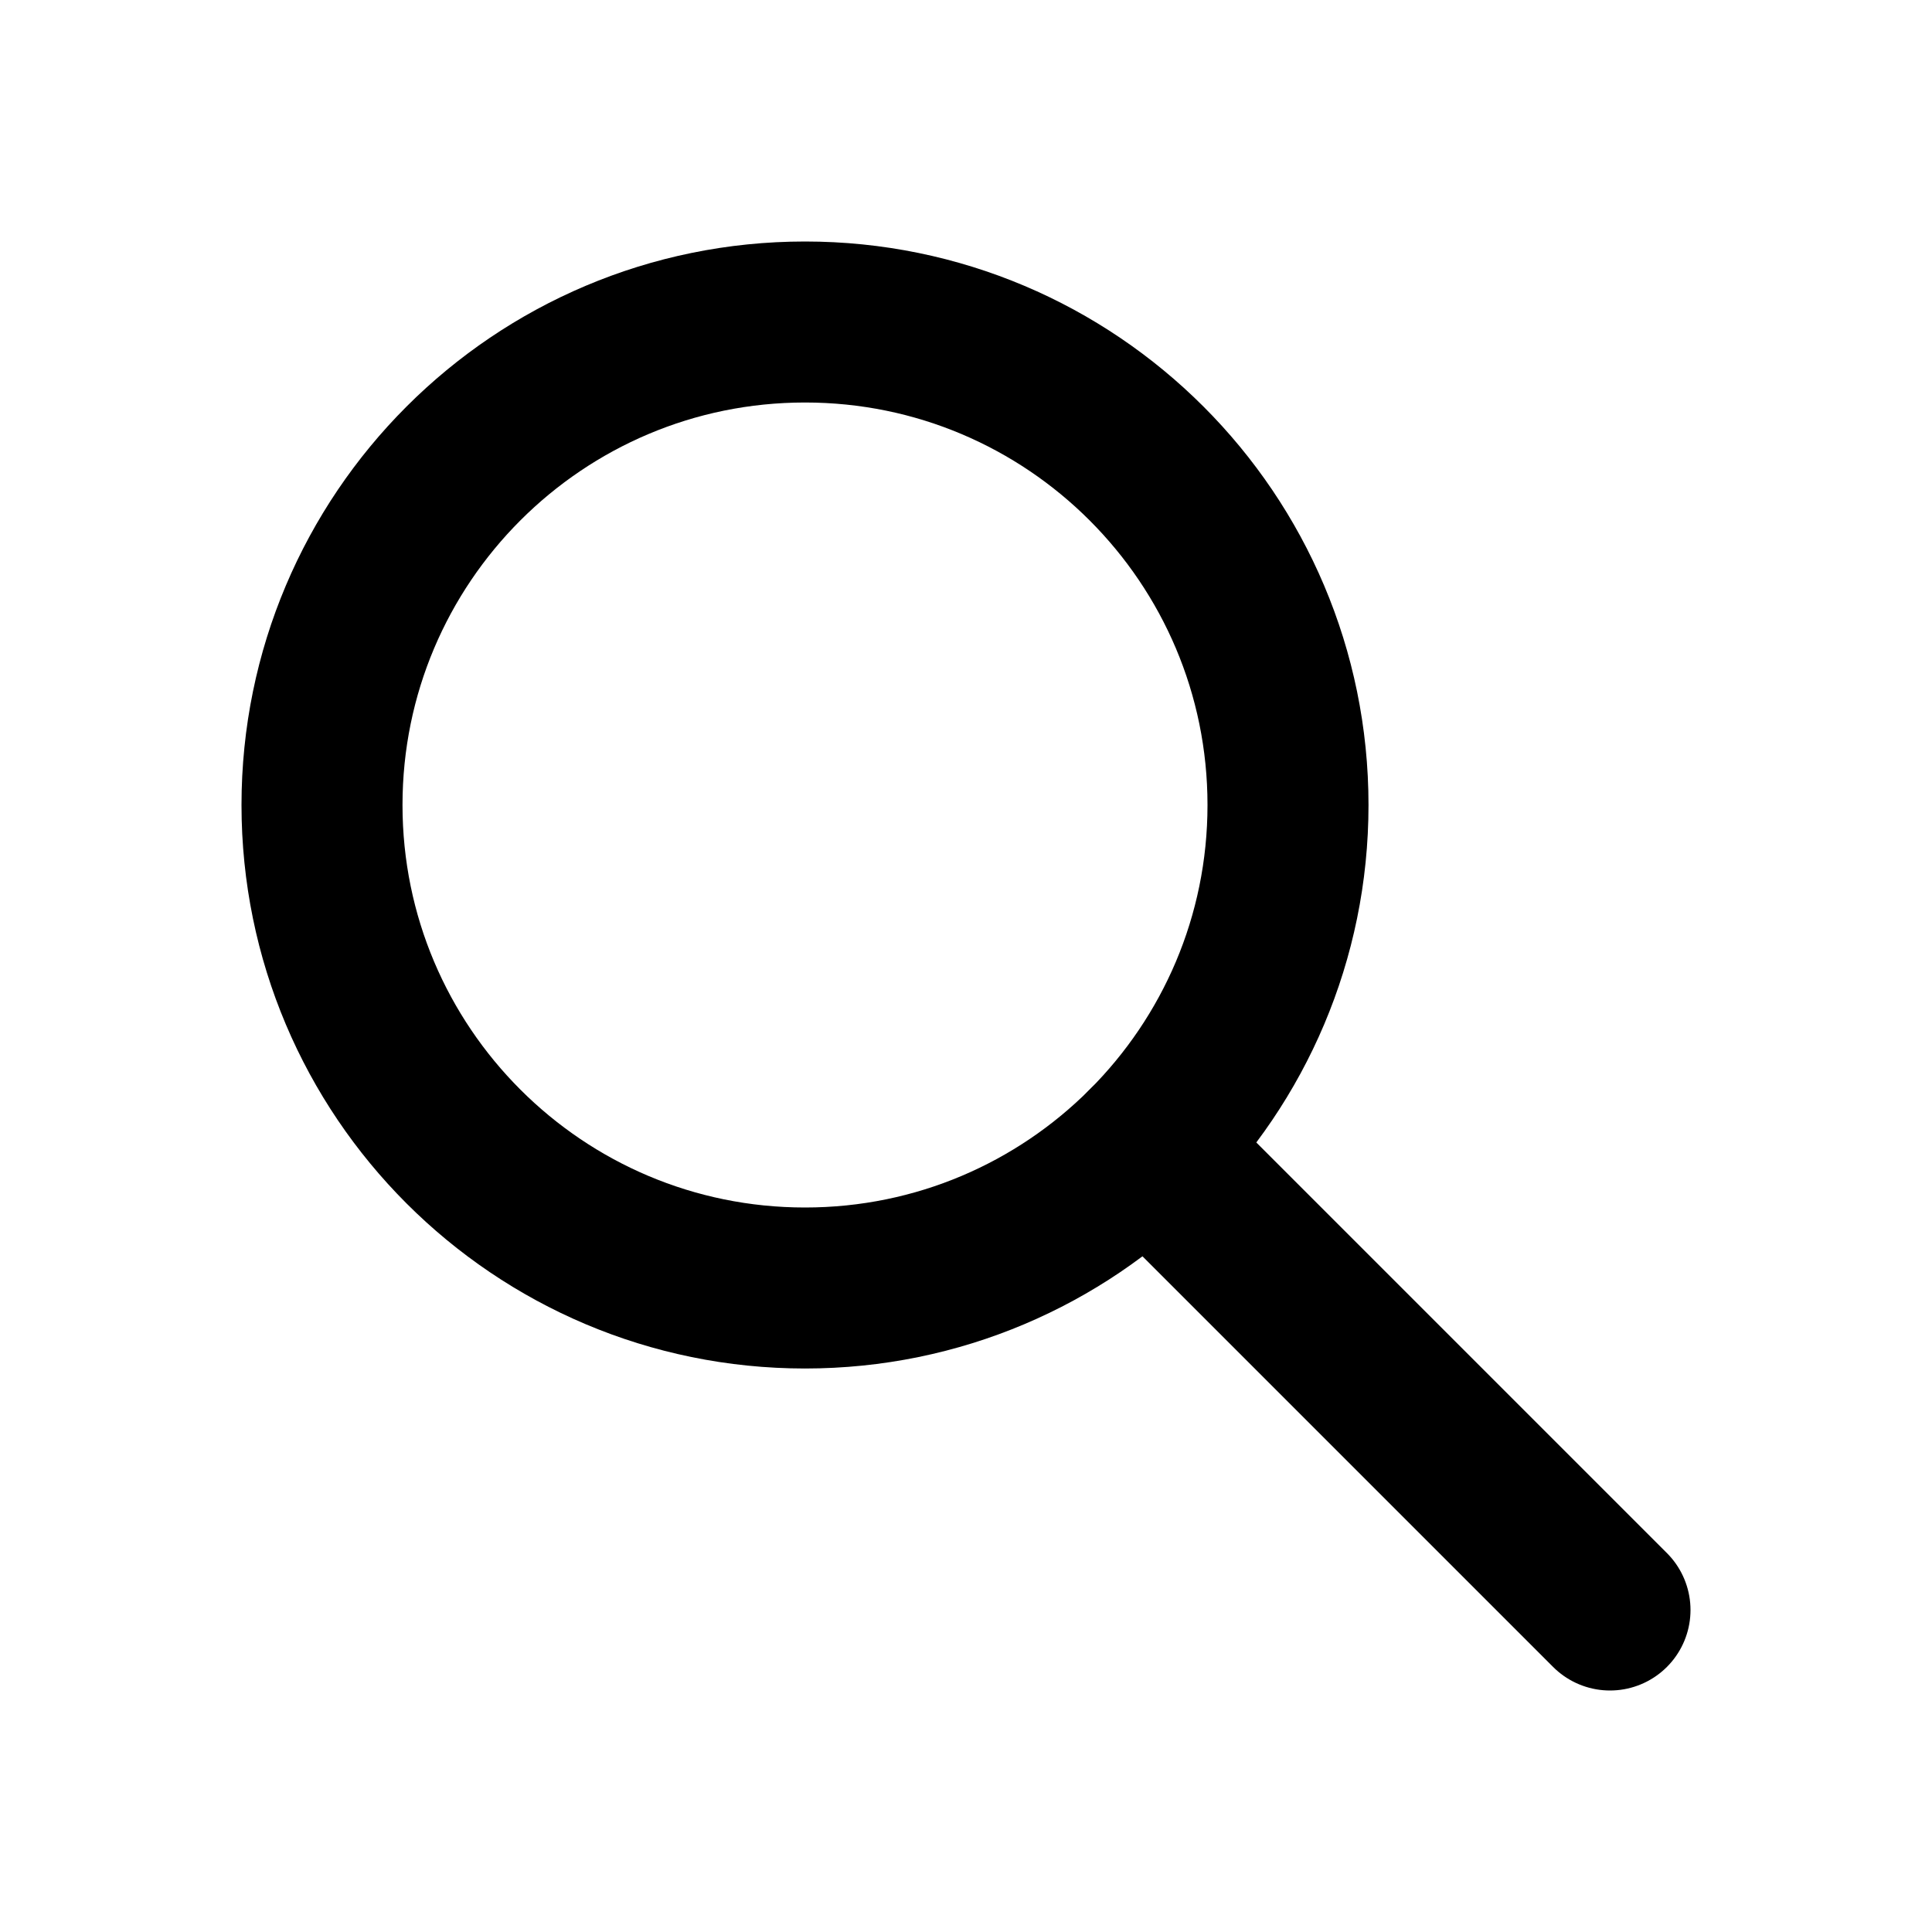
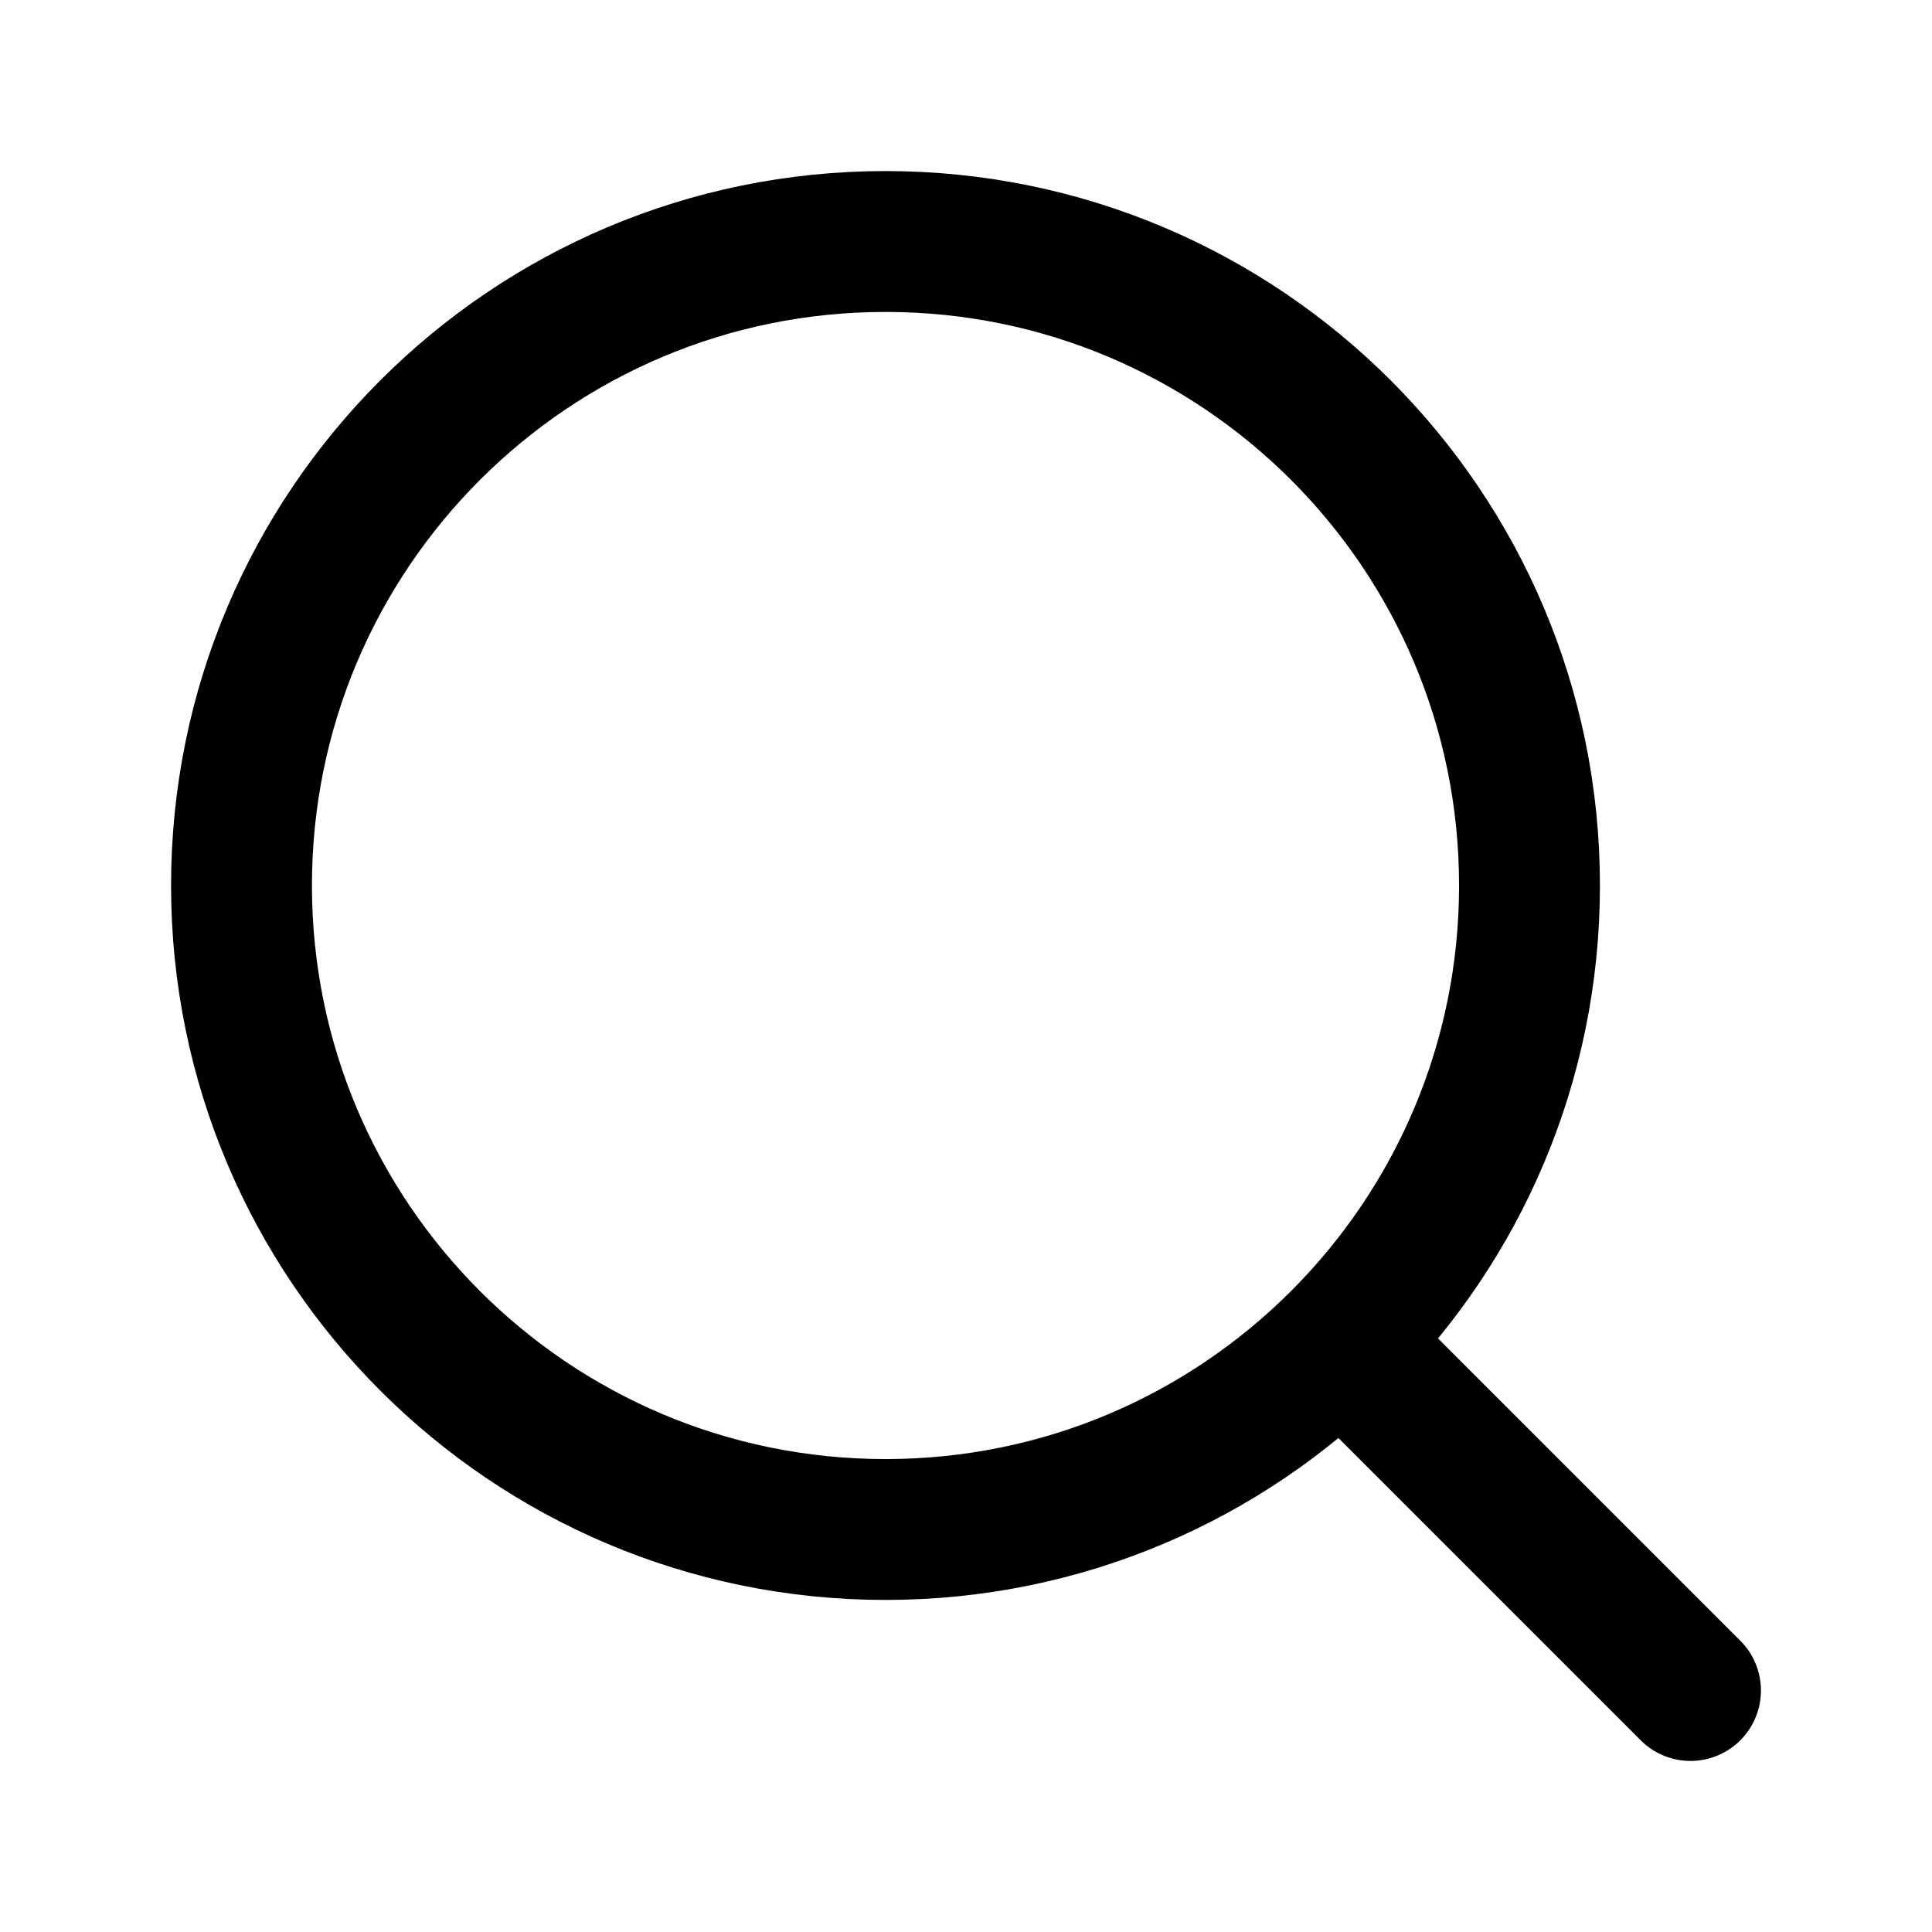
- <svg xmlns="http://www.w3.org/2000/svg" viewBox="0 0 24 24" width="24" height="24" fill="none">
-   <path d="M4 10A6 6 0 1 1 16 10A6 6 0 1 1 4 10Z" fill="none" stroke="currentColor" stroke-width="2" stroke-linecap="round" stroke-linejoin="round" />
-   <path d="M14.243 14.243L20 20" fill="none" stroke="currentColor" stroke-width="2" stroke-linecap="round" stroke-linejoin="round" />
+ <svg xmlns="http://www.w3.org/2000/svg" width="24" height="24" viewBox="0 0 24 24" stroke-width="1.75" fill="none">
+   <path d="M17 17L21 21" stroke="currentColor" stroke-linecap="round" stroke-linejoin="round" />
+   <path d="M3 11C3 15.418 6.582 19 11 19C13.213 19 15.216 18.102 16.664 16.649C18.108 15.202 19 13.205 19 11C19 6.582 15.418 3 11 3C6.582 3 3 6.582 3 11Z" stroke="currentColor" stroke-linecap="round" stroke-linejoin="round" />
</svg>
